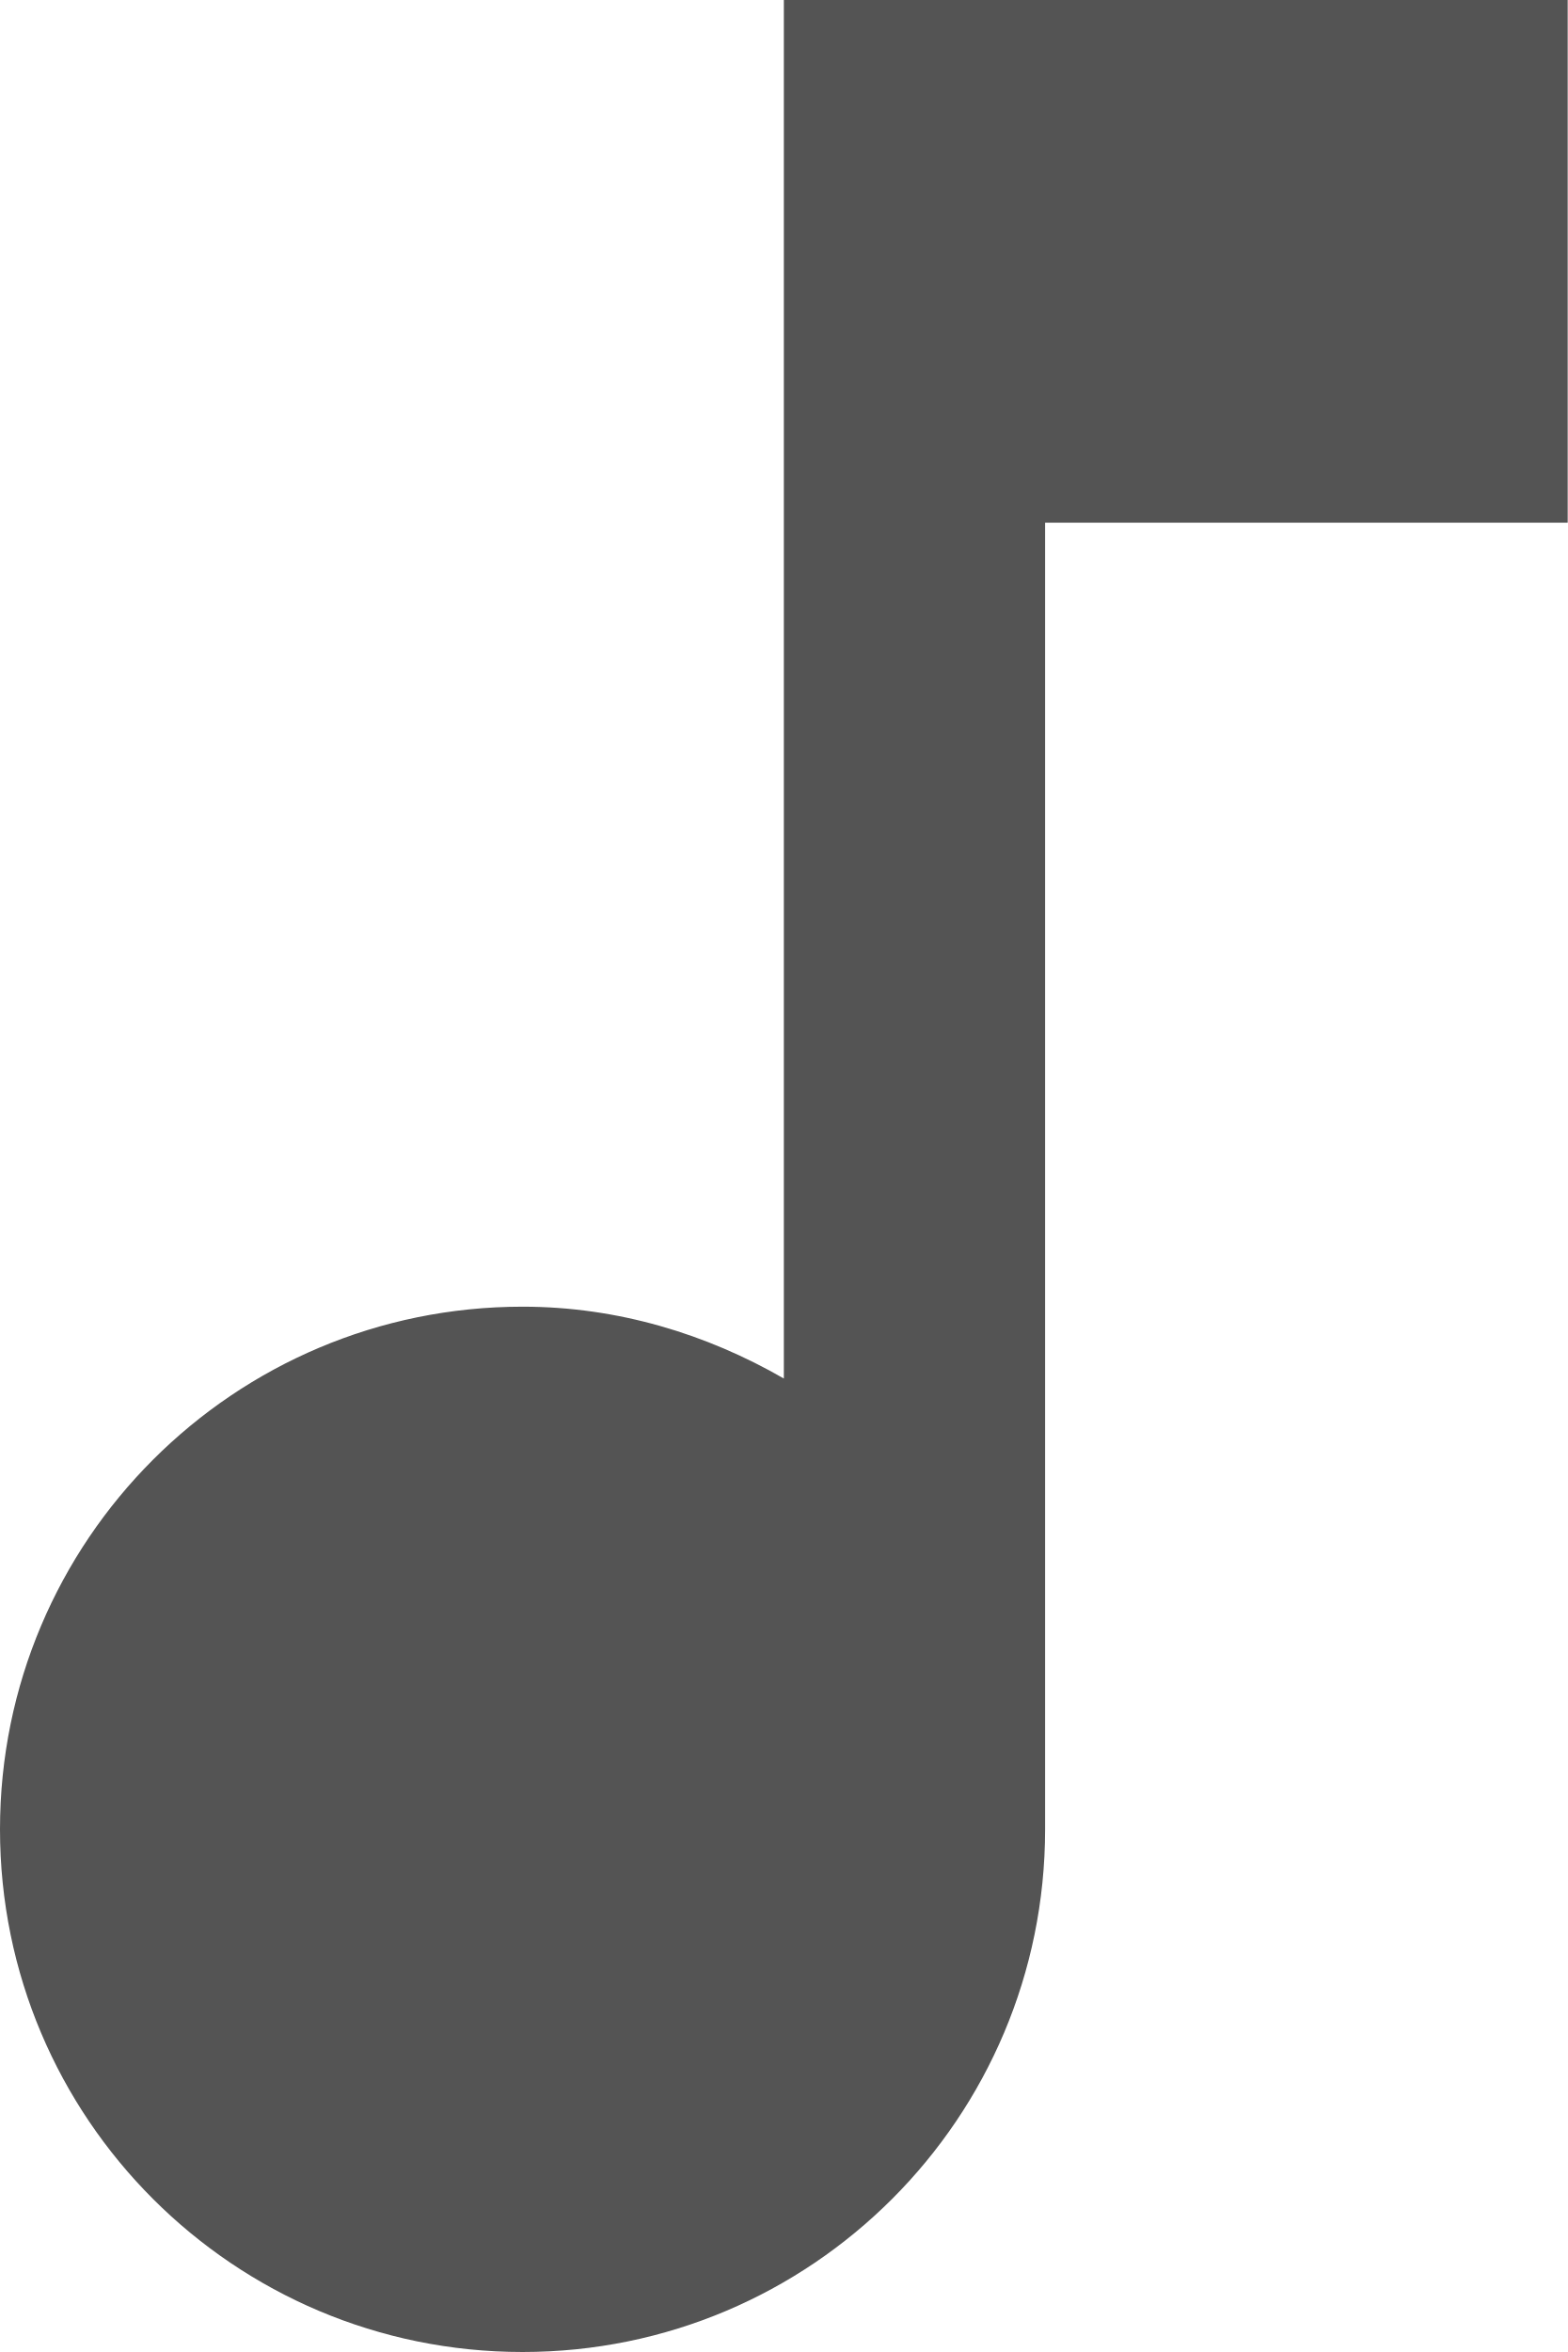
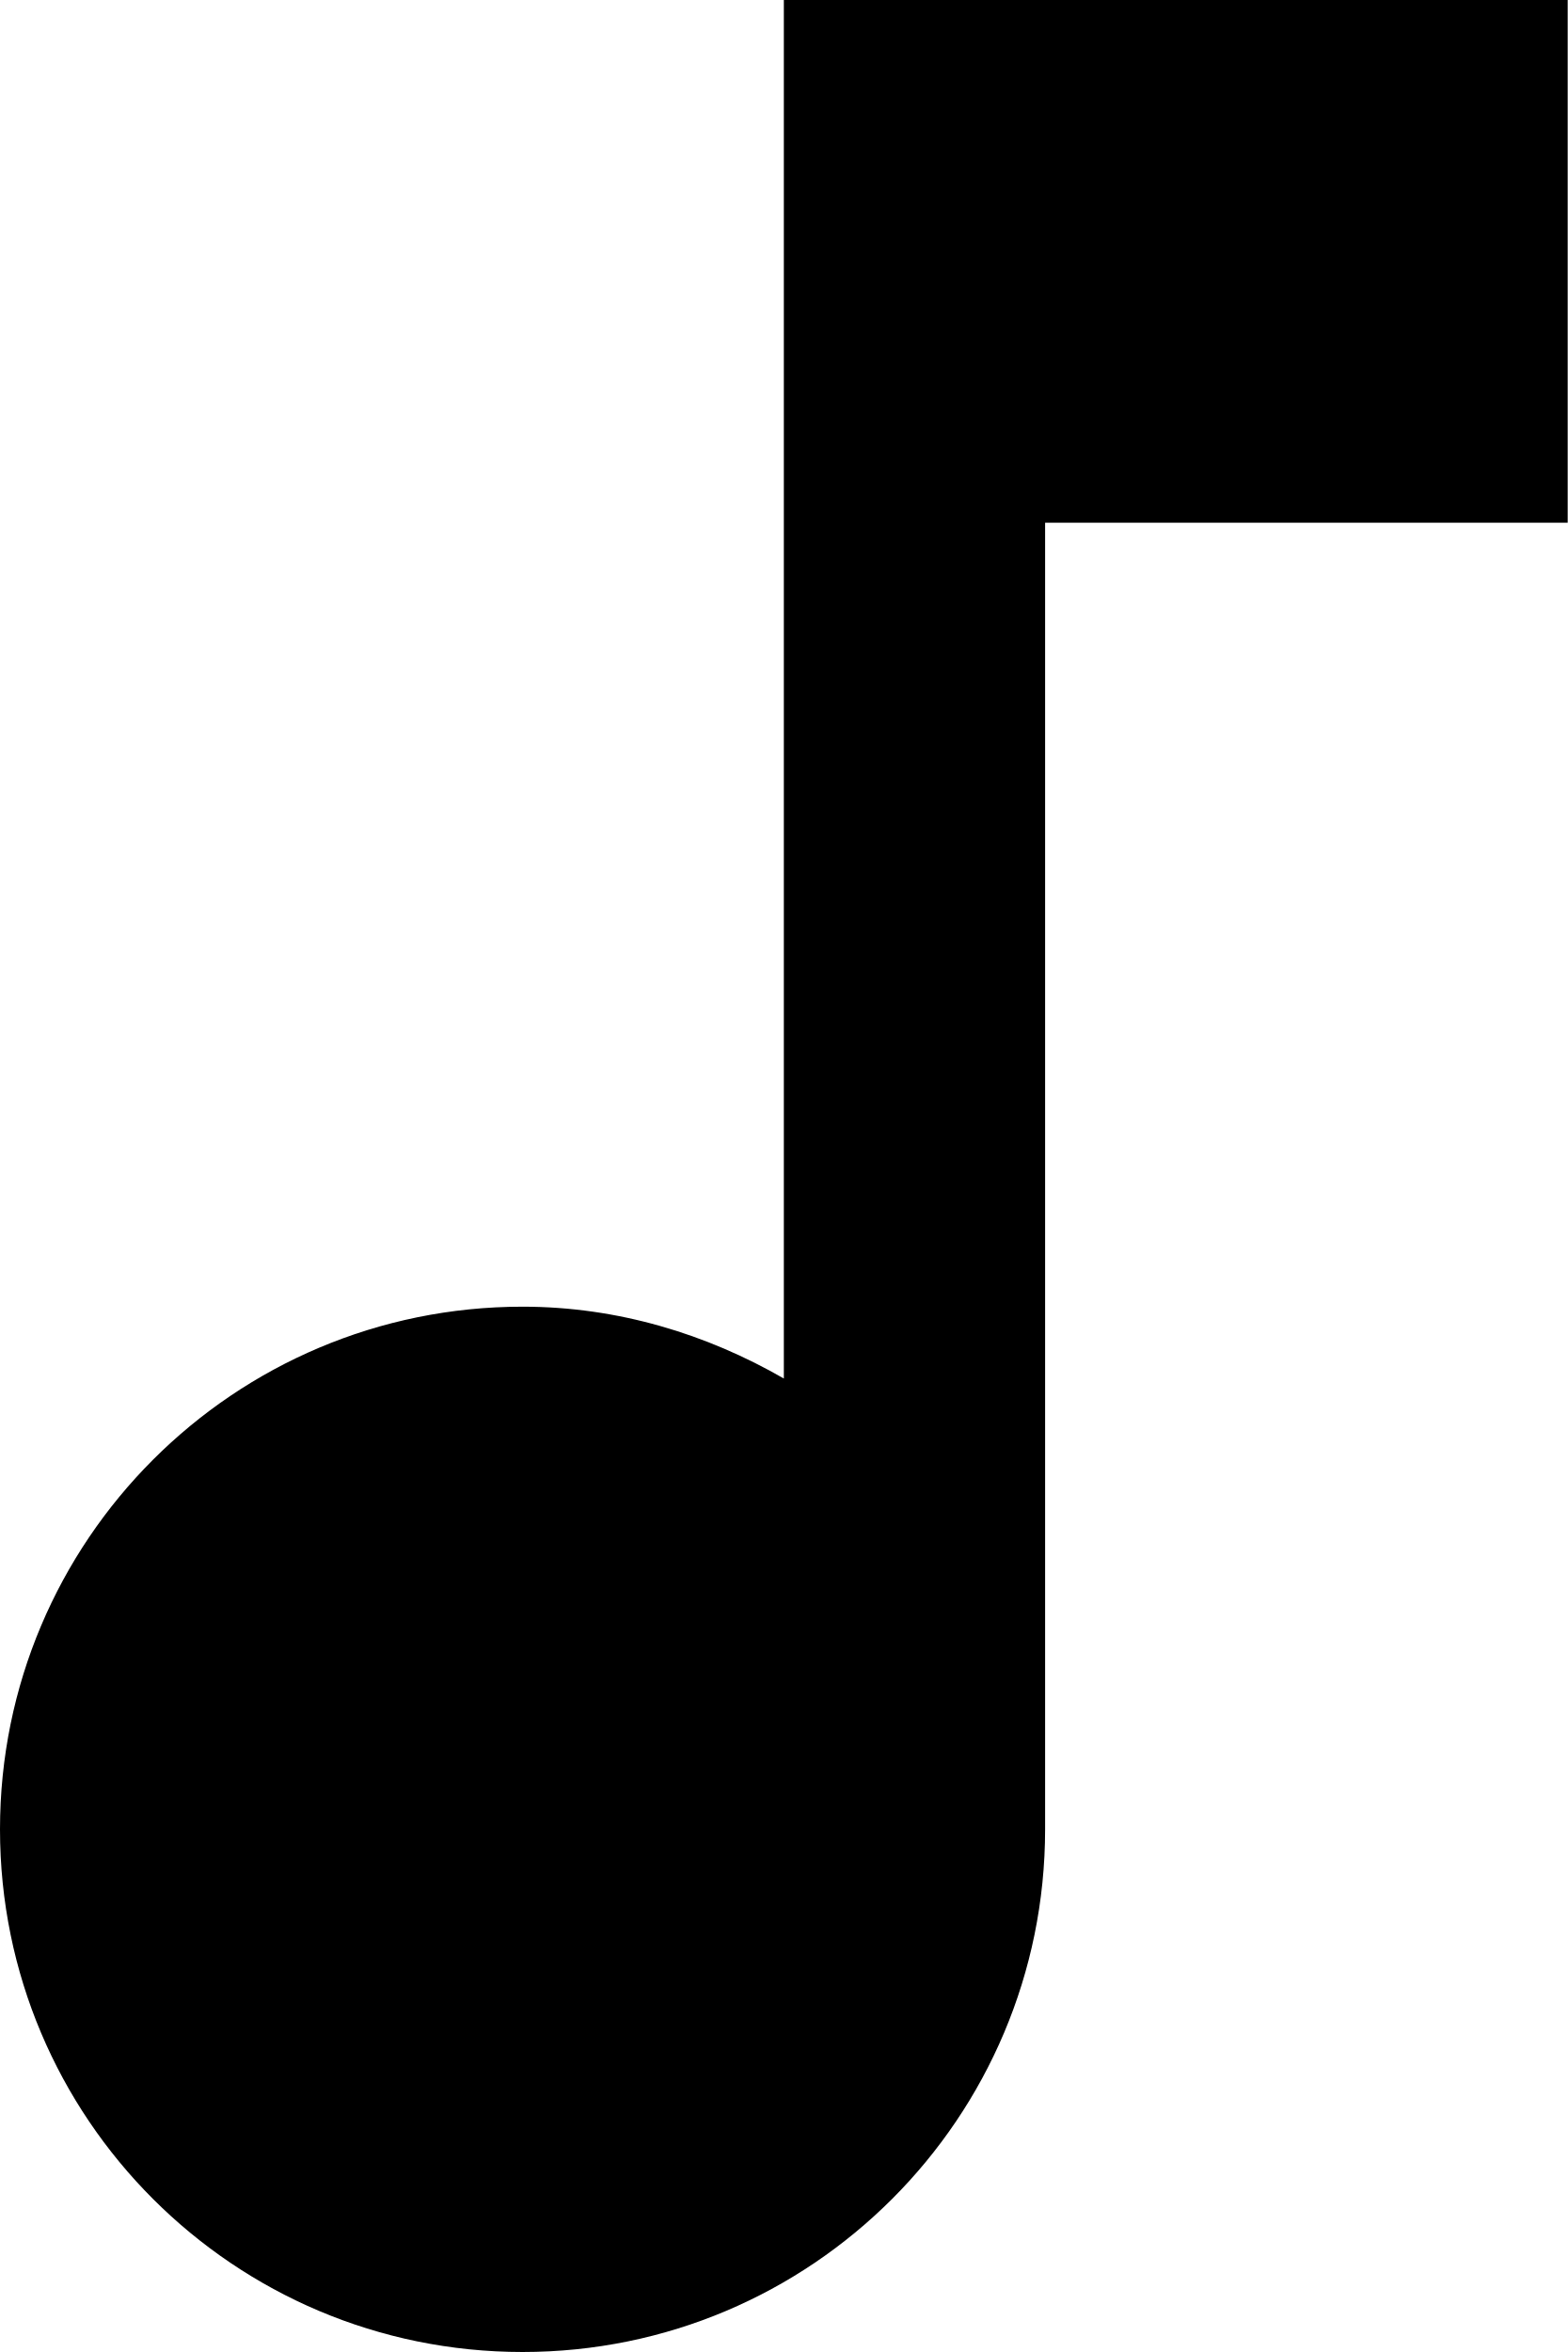
- <svg xmlns="http://www.w3.org/2000/svg" width="32" height="48" viewBox="0 0 32 48" fill="none">
-   <path d="M16 0V28.133C14.427 27.227 12.613 26.667 10.667 26.667C4.773 26.667 0 31.44 0 37.333C0 43.227 4.773 48 10.667 48C16.56 48 21.333 43.227 21.333 37.333V10.667H32V0H16Z" fill="#545454" />
+ <svg xmlns="http://www.w3.org/2000/svg" width="32" height="48" viewBox="0 0 32 48">
+   <path d="M16 0V28.133C14.427 27.227 12.613 26.667 10.667 26.667C4.773 26.667 0 31.44 0 37.333C0 43.227 4.773 48 10.667 48C16.56 48 21.333 43.227 21.333 37.333V10.667H32V0H16Z" />
</svg>
